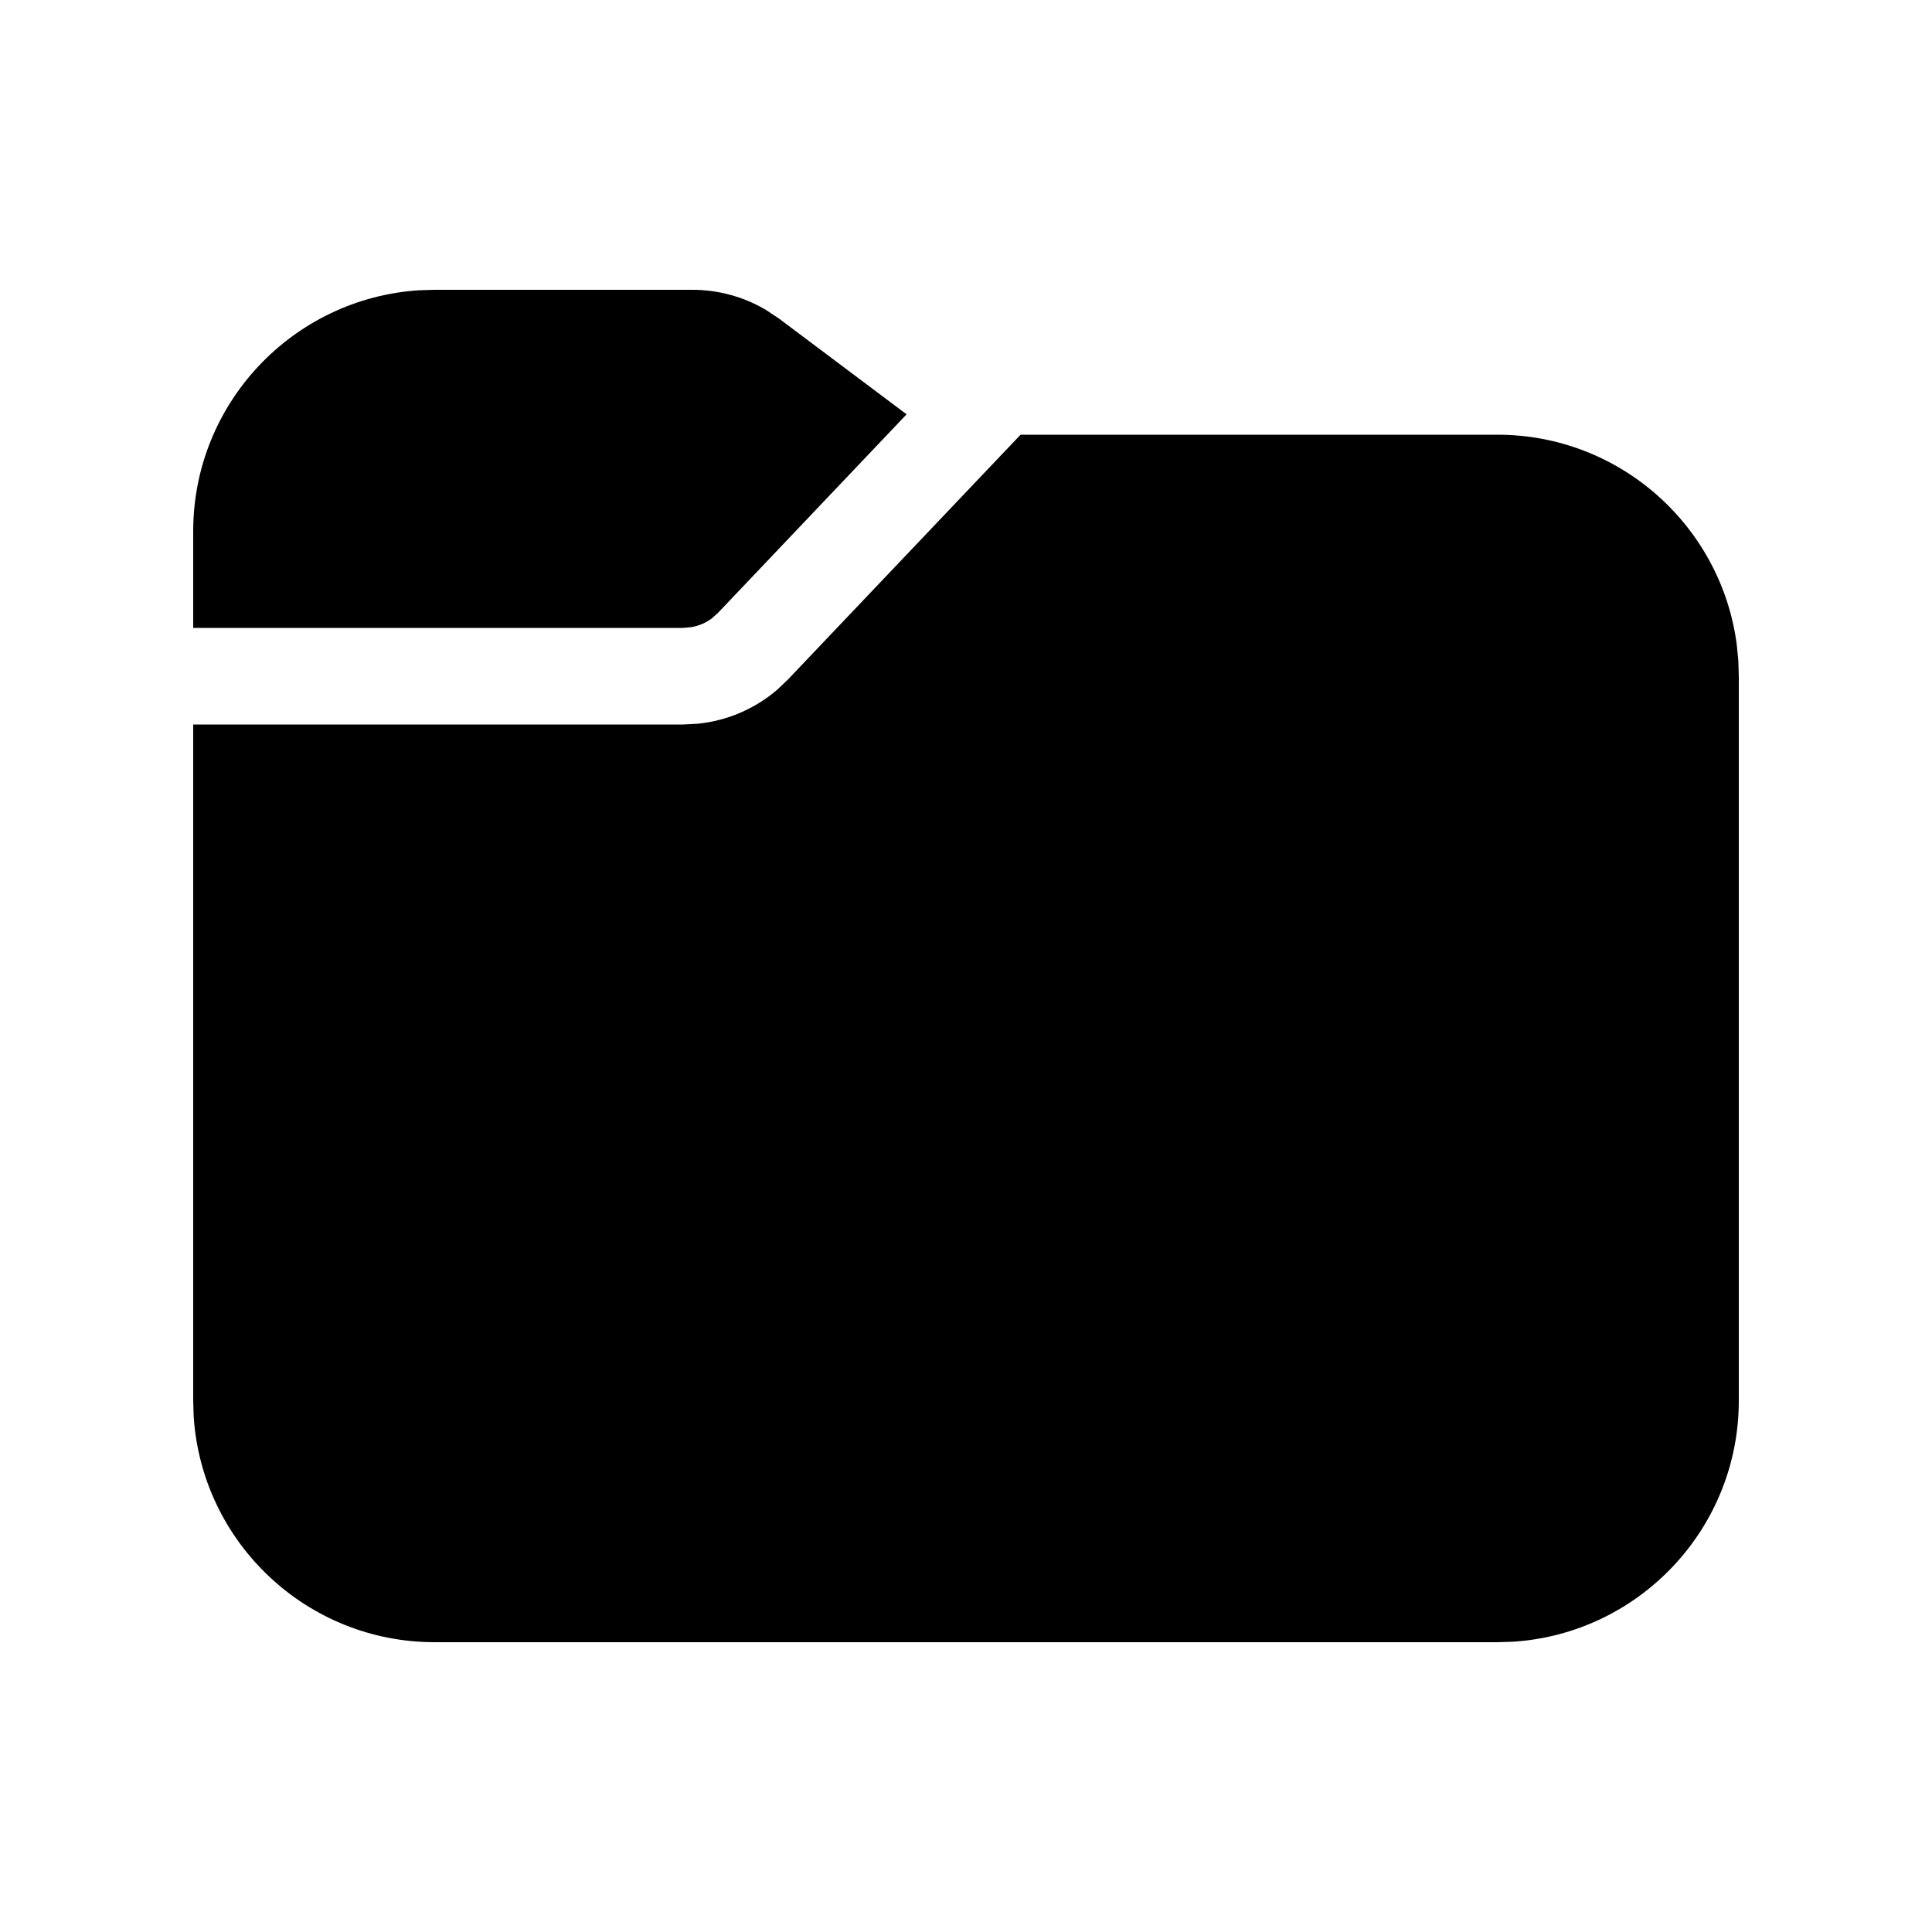
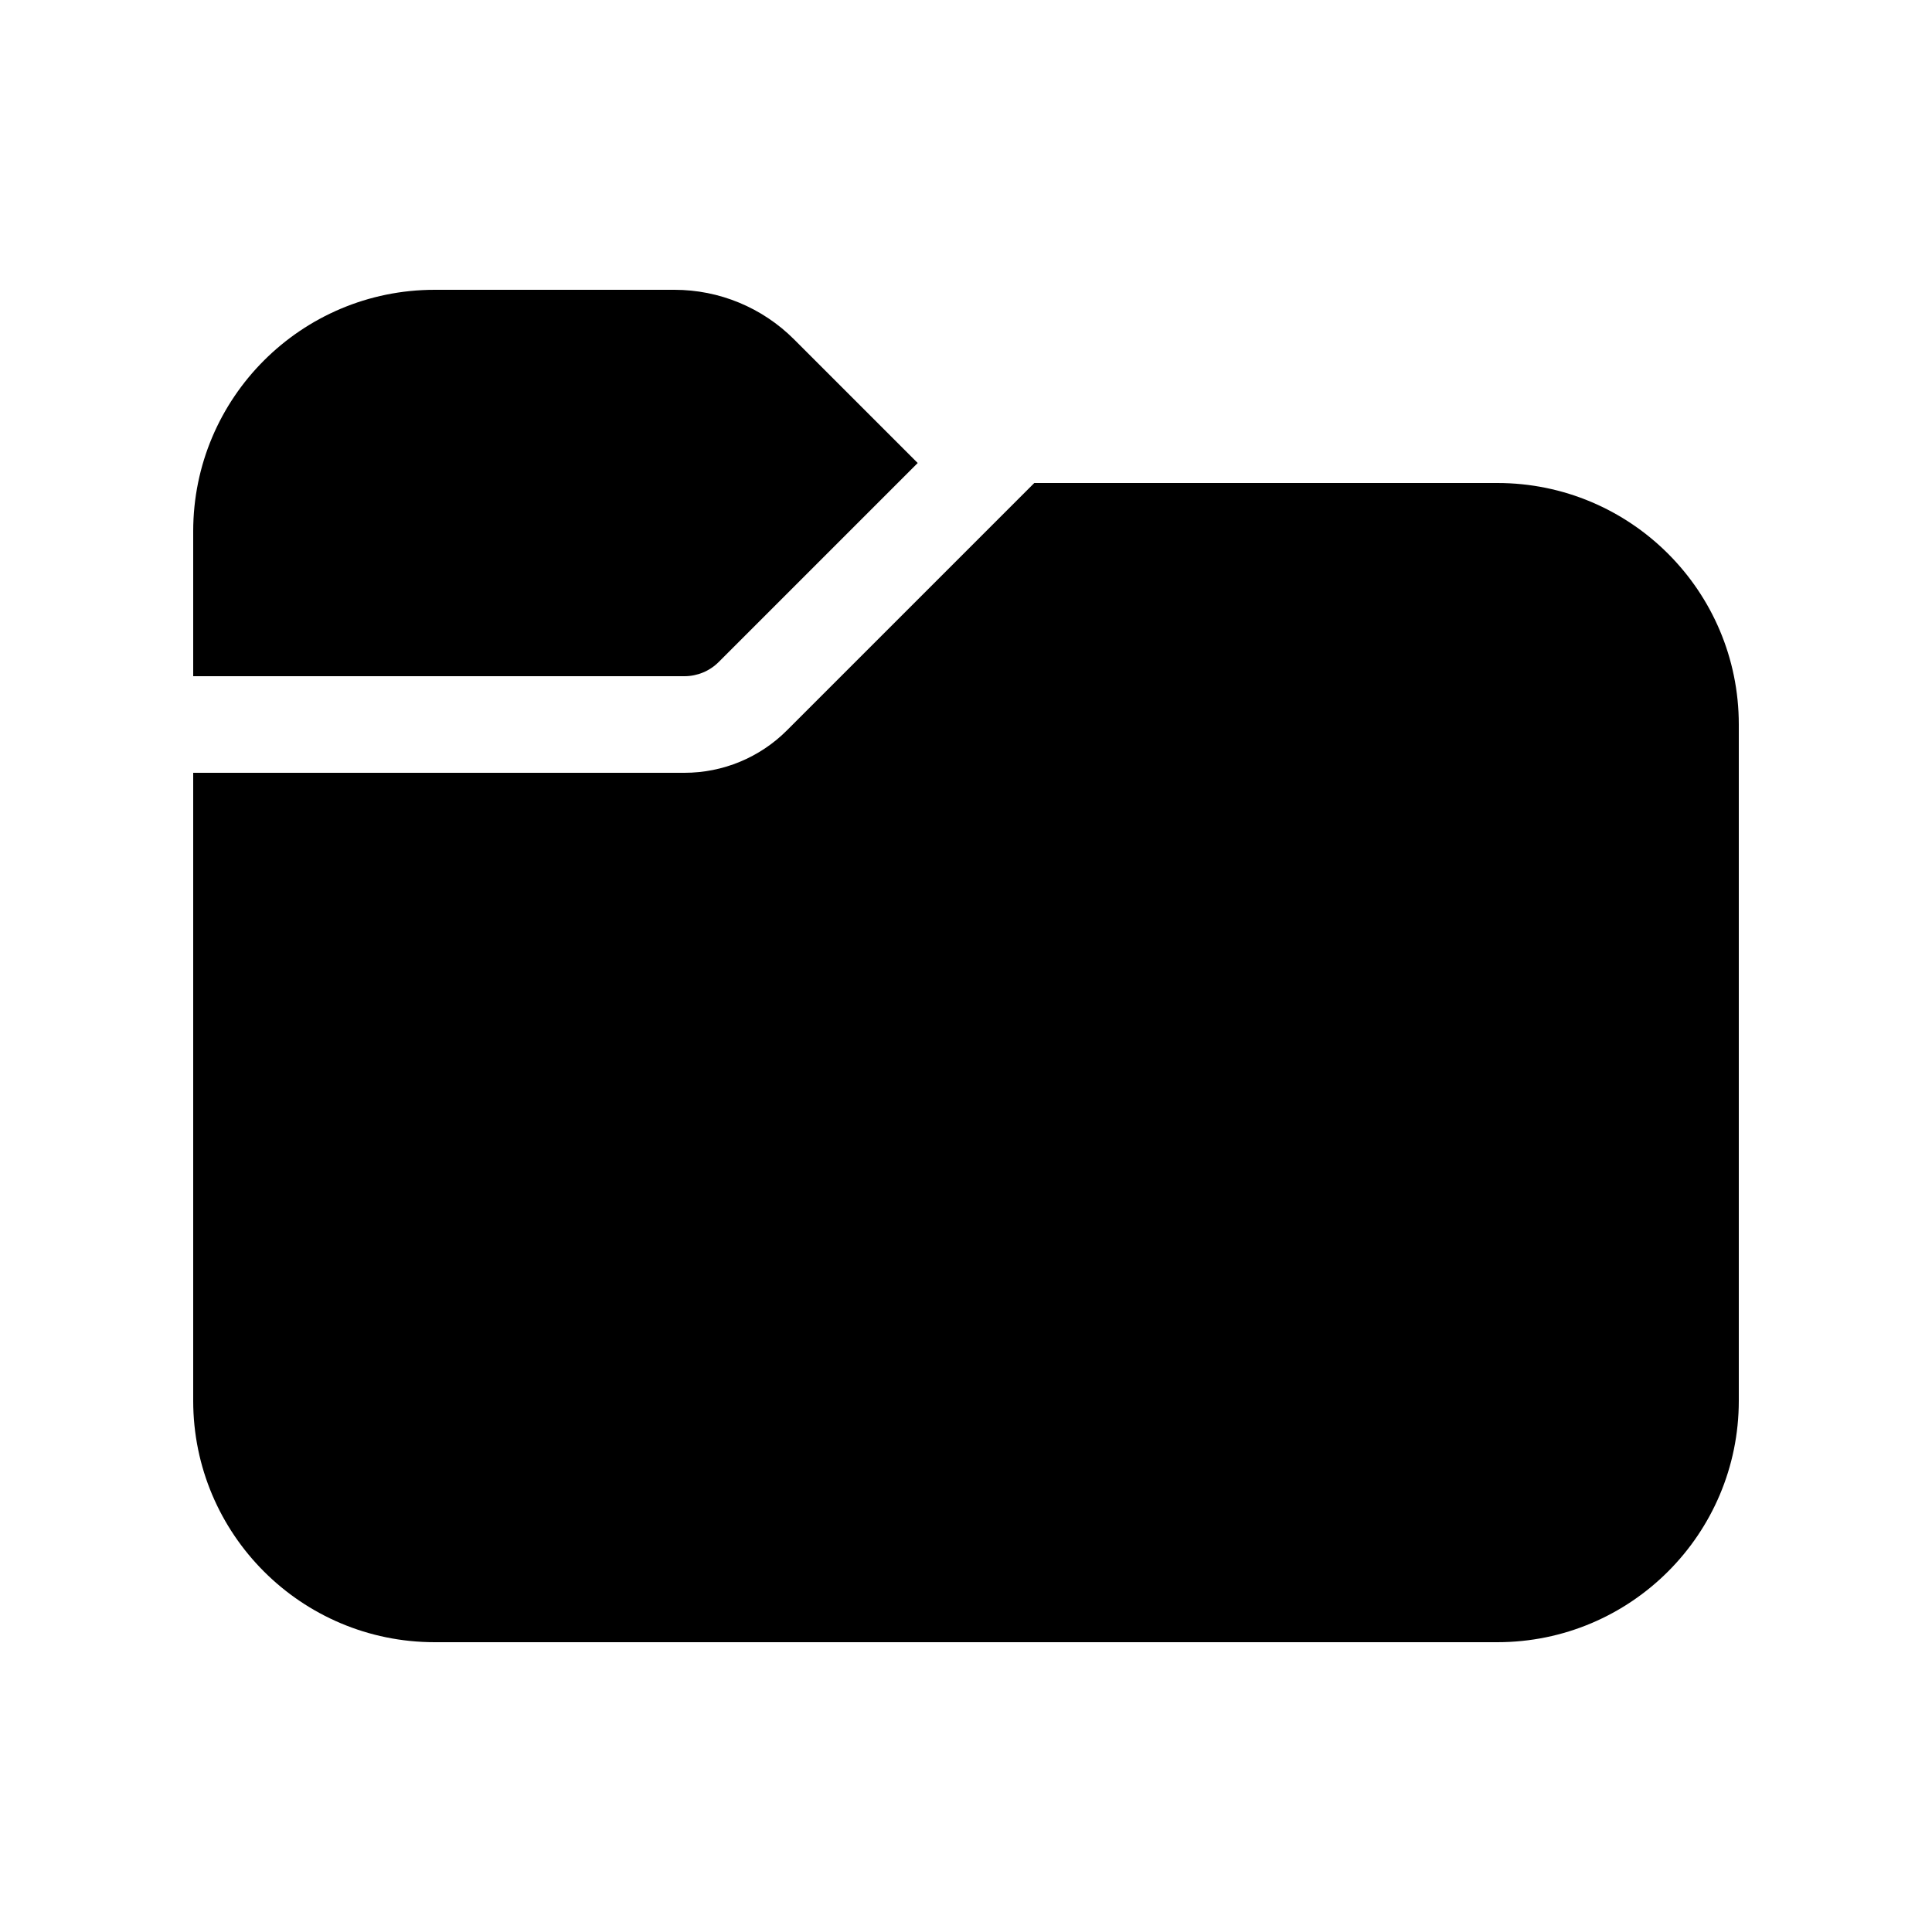
<svg xmlns="http://www.w3.org/2000/svg" viewBox="0 0 20 20" fill="none">
-   <path d="M10.565 4.5H15.5C16.77 4.5 17.819 5.447 17.979 6.674L17.995 6.836L18 7V14.5C18 15.825 16.968 16.91 15.664 16.995L15.5 17H4.5C3.175 17 2.09 15.969 2.005 14.664L2 14.5V7.5H7.071L7.224 7.492C7.528 7.461 7.815 7.338 8.047 7.139L8.158 7.033L10.565 4.5ZM7.167 3C7.437 3 7.702 3.073 7.932 3.21L8.067 3.3L9.385 4.289L7.433 6.344L7.372 6.399C7.308 6.448 7.232 6.48 7.152 6.493L7.071 6.5H2V5.5C2 4.175 3.032 3.09 4.336 3.005L4.5 3H7.167Z" fill="currentColor" />
+   <path d="M2 5.5C2 4.119 3.119 3 4.5 3H6.982C7.446 3 7.891 3.184 8.22 3.513L9.5 4.793L7.439 6.854C7.346 6.947 7.218 7 7.086 7H2V5.5ZM2 8V14.5C2 15.881 3.119 17 4.5 17H15.5C16.881 17 18 15.881 18 14.5V7.5C18 6.119 16.881 5 15.5 5H10.707L8.146 7.561C7.865 7.842 7.484 8 7.086 8H2Z" fill="currentColor" />
</svg>
